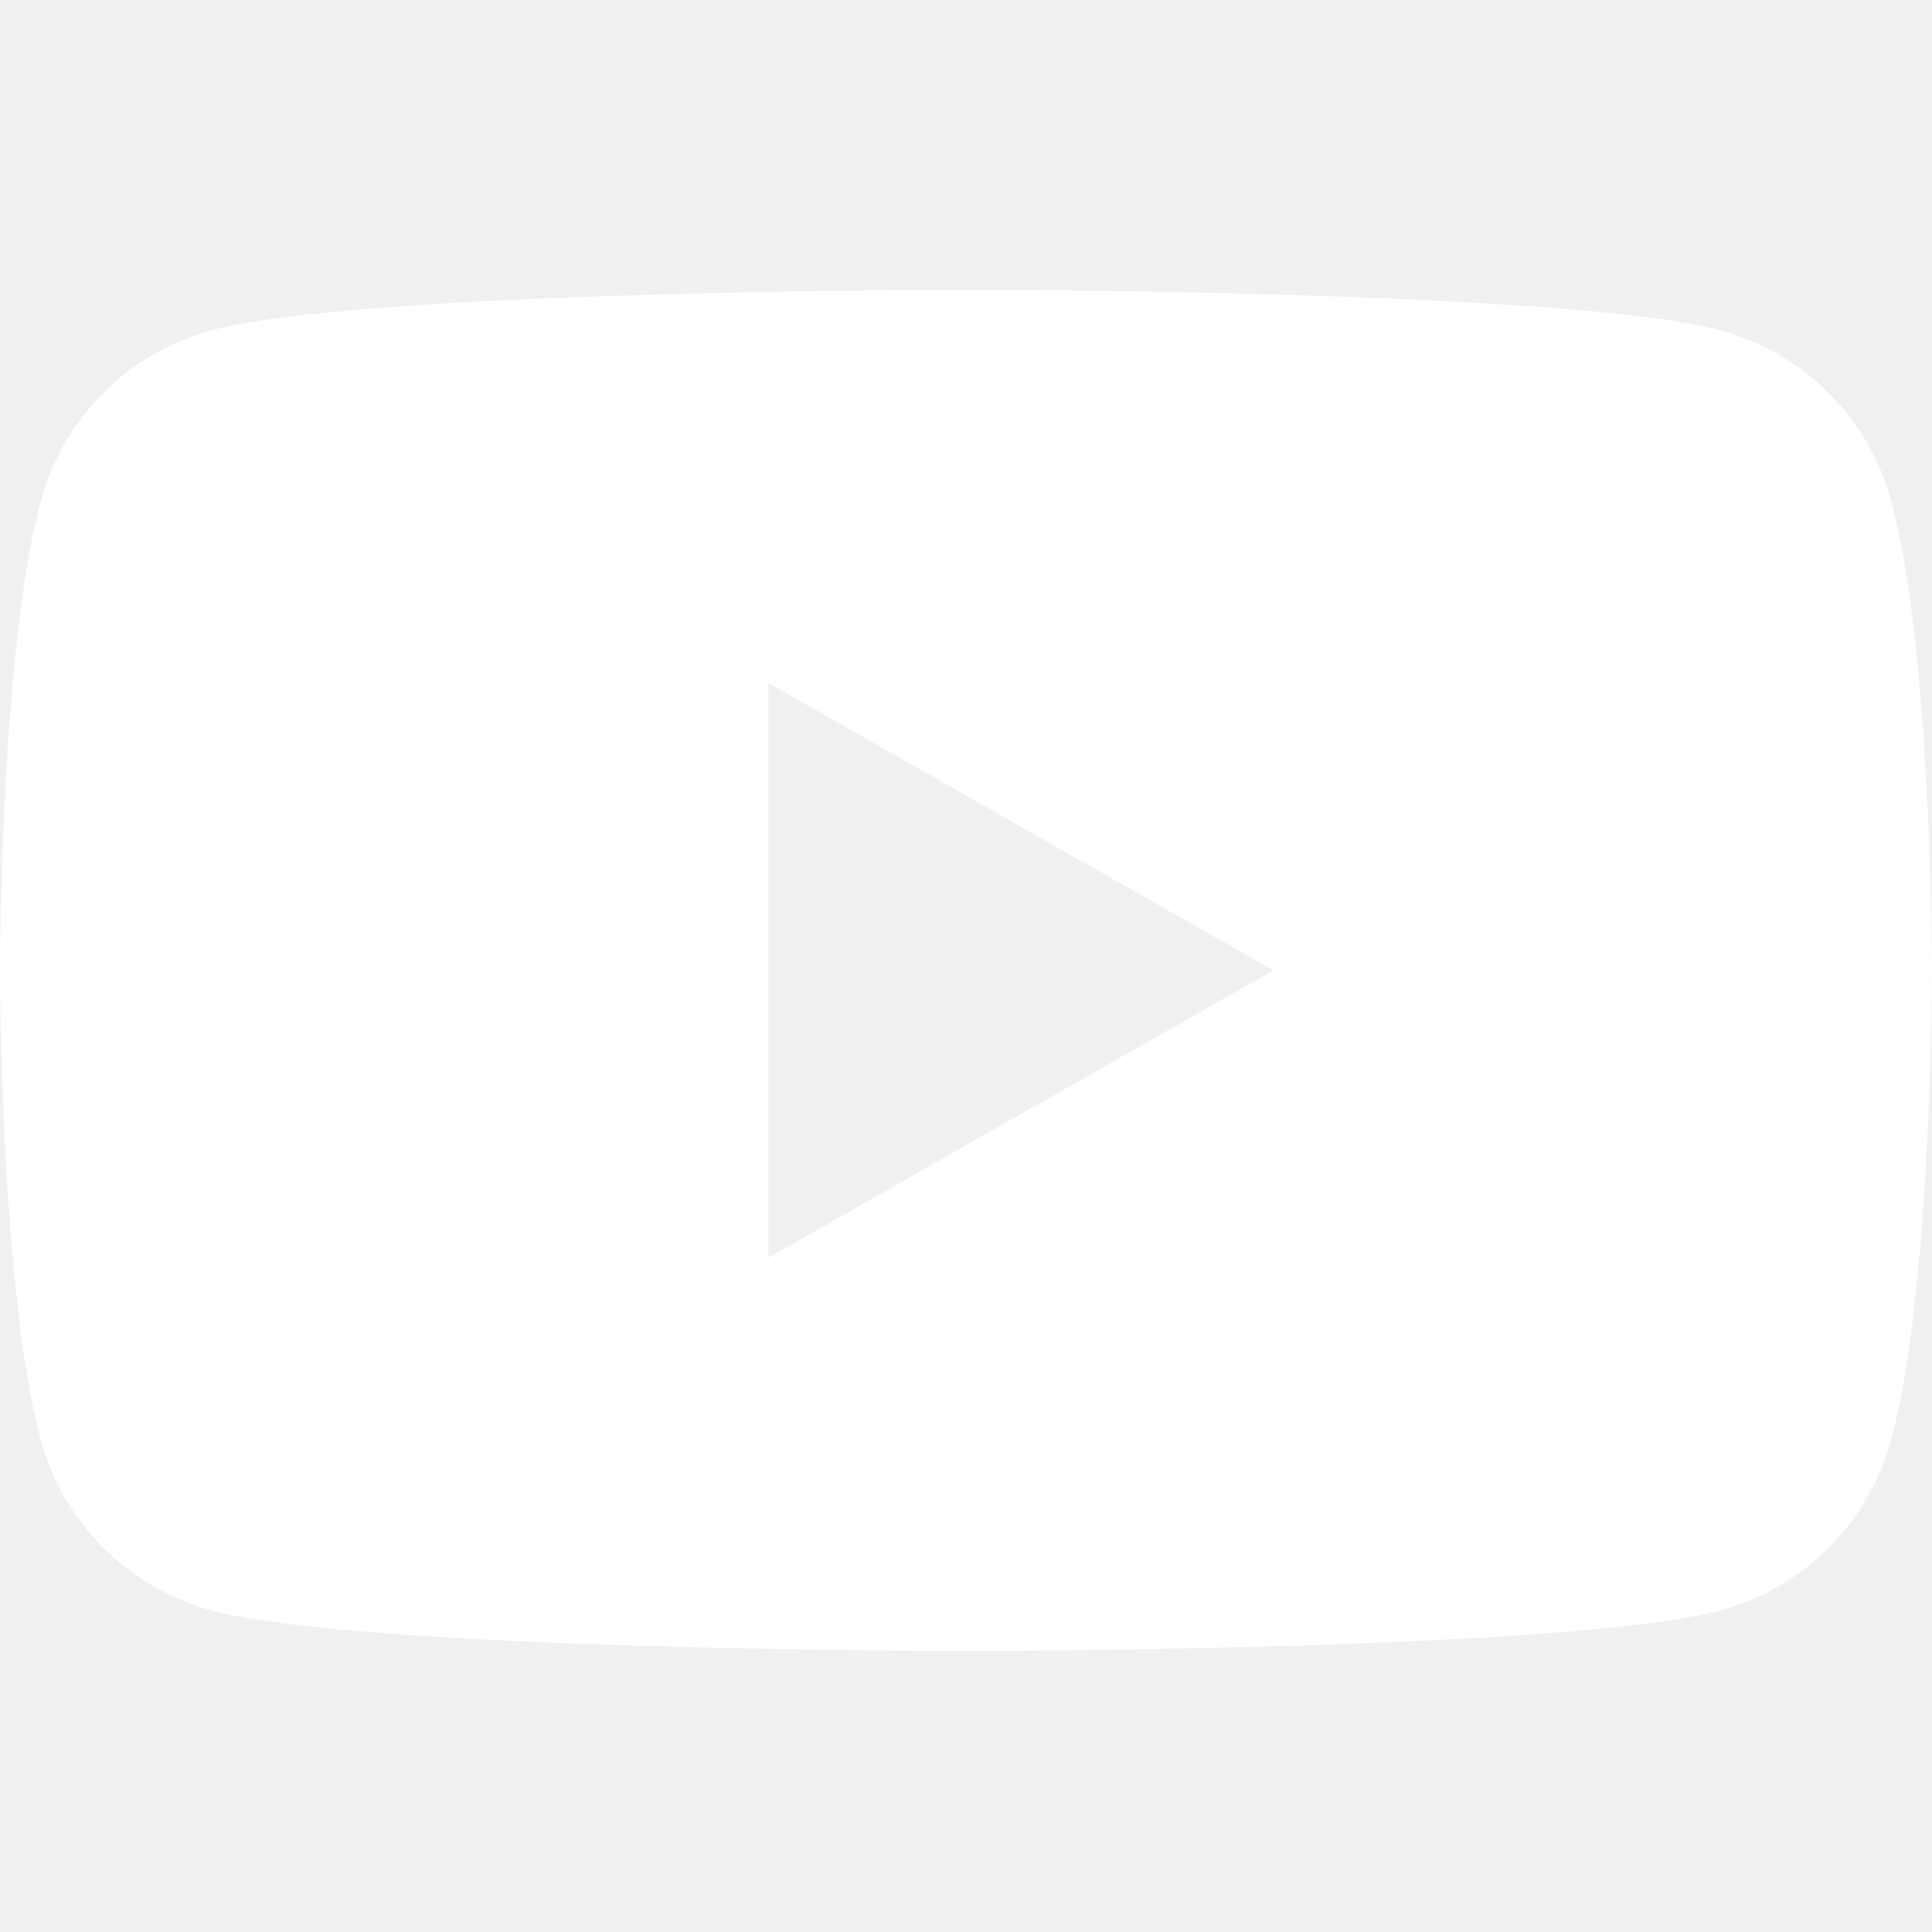
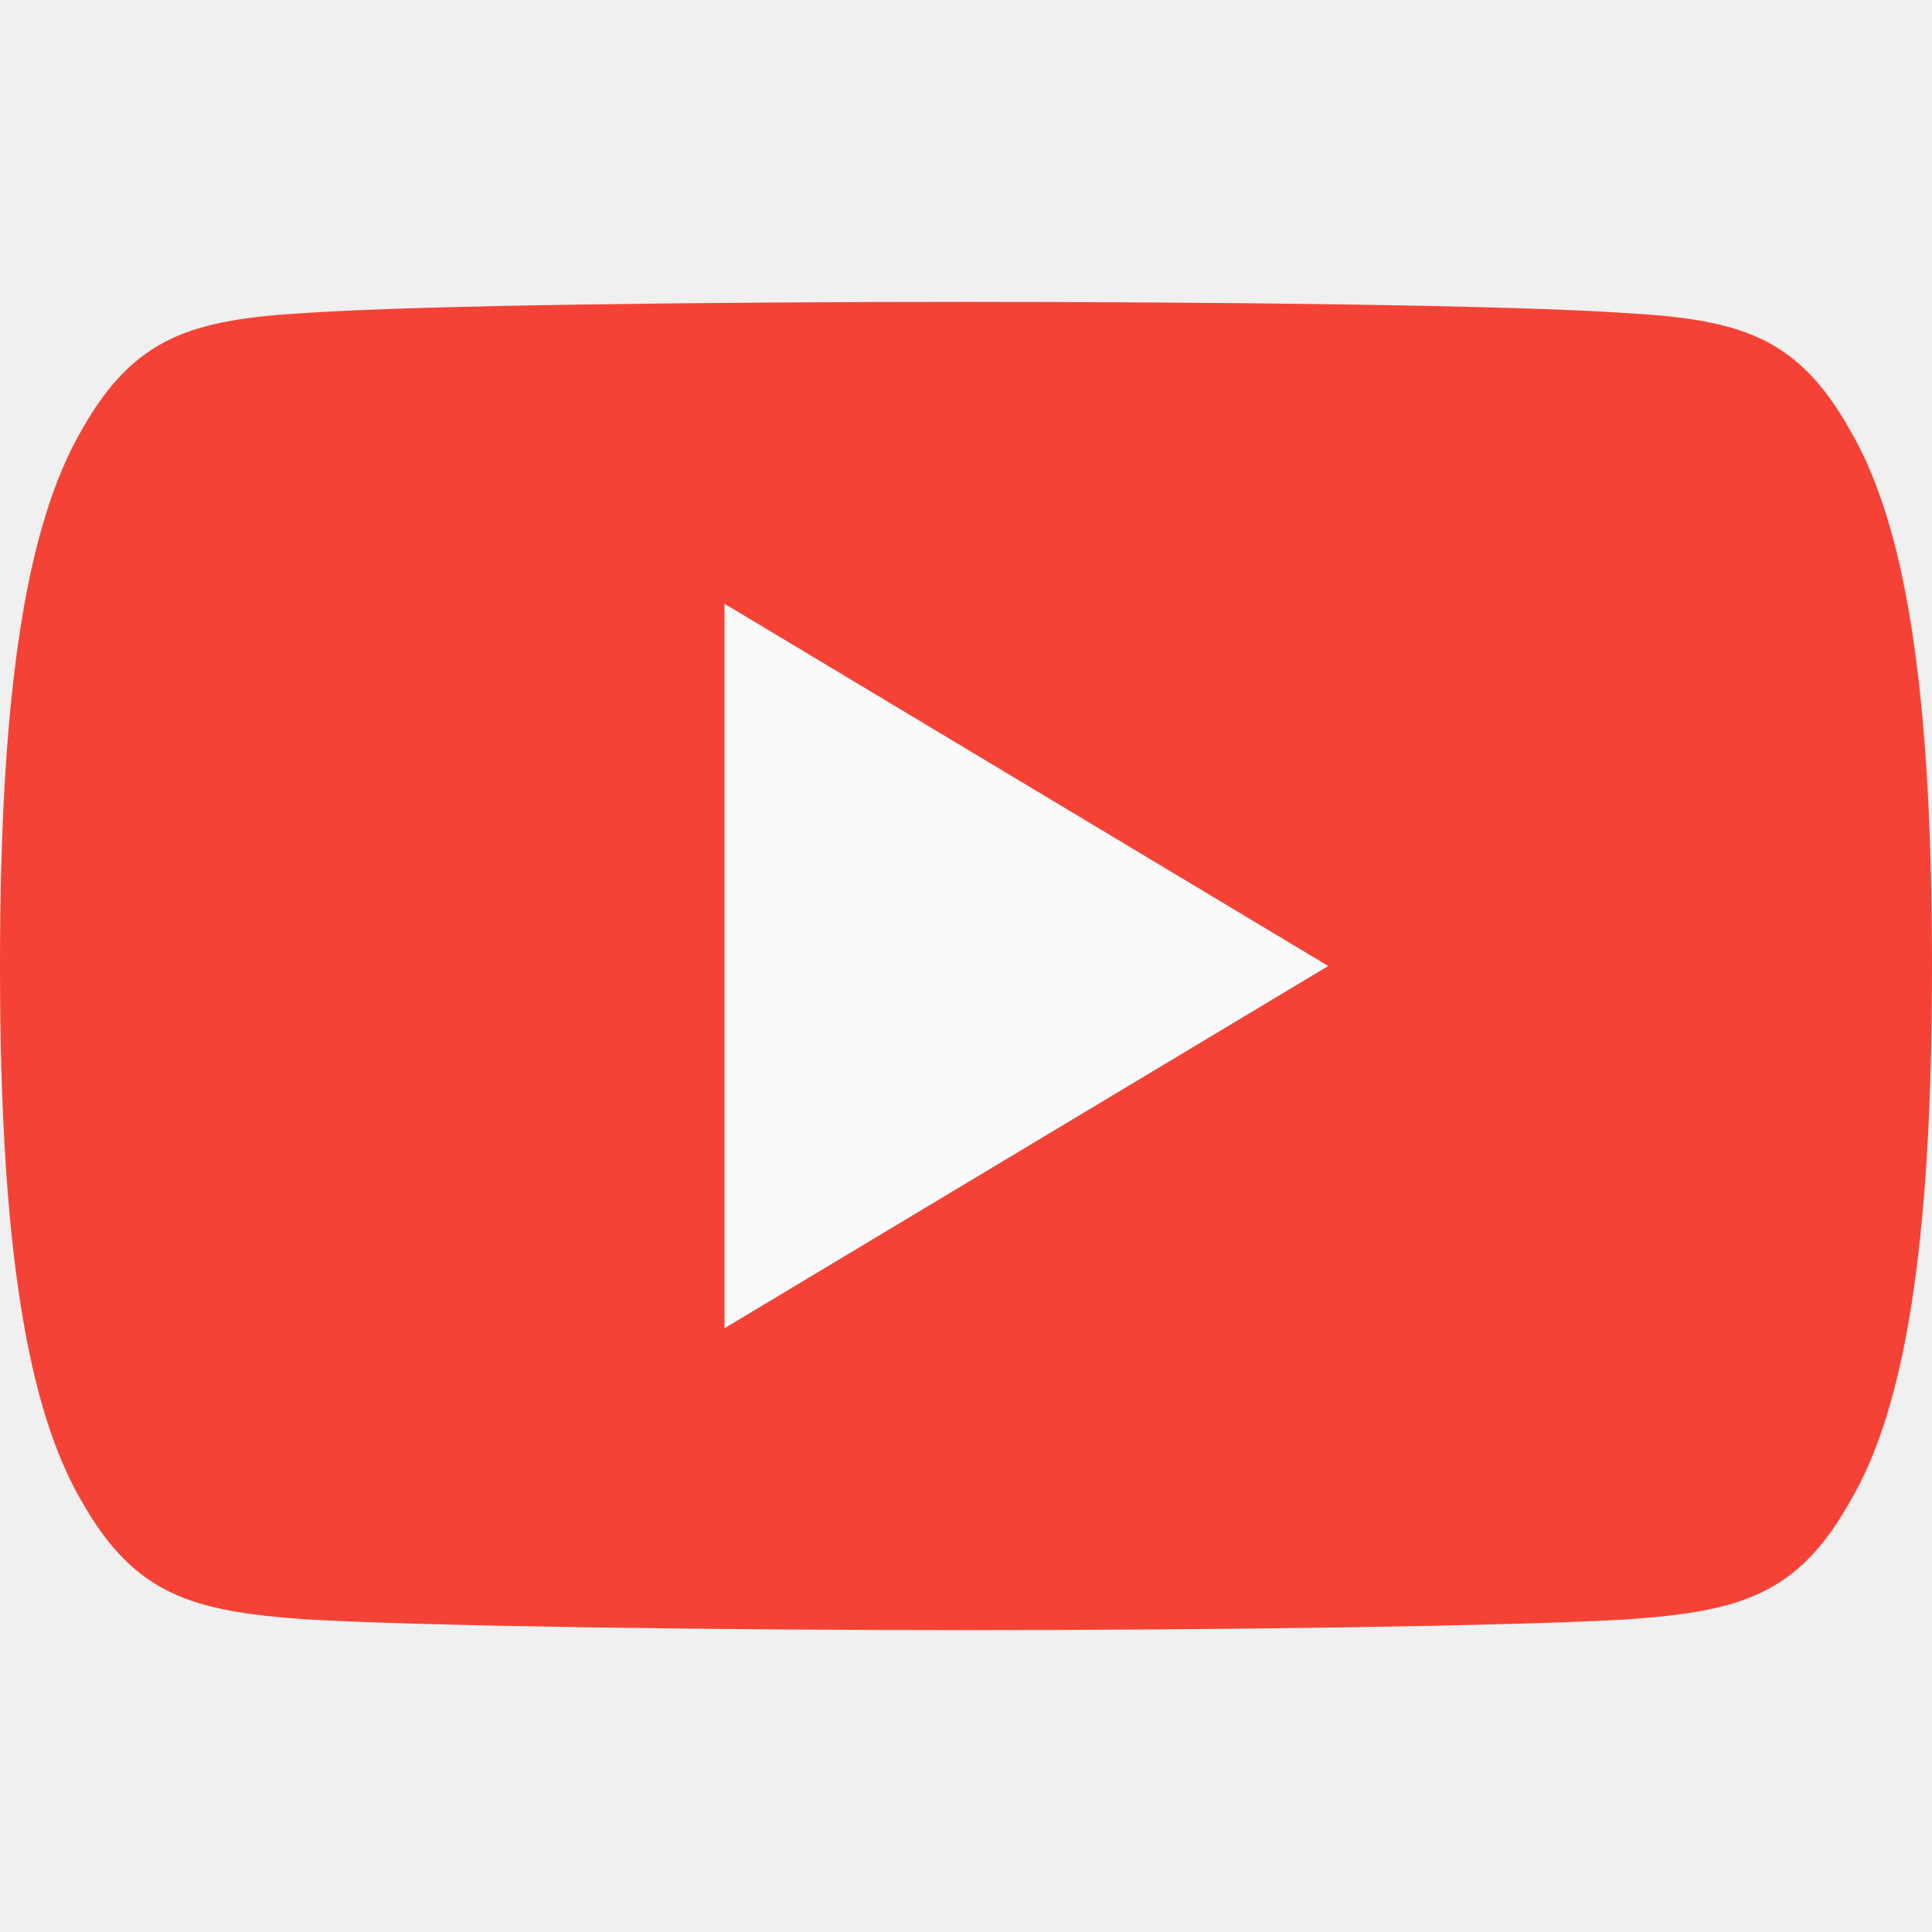
- <svg xmlns="http://www.w3.org/2000/svg" width="200" height="200" viewBox="0 0 200 200" fill="none">
-   <path d="M195.818 52C193.523 43.341 186.739 36.523 178.136 34.205C162.545 30 100 30 100 30C100 30 37.455 30 21.864 34.205C13.261 36.523 6.477 43.341 4.182 52C0 67.704 0 100.455 0 100.455C0 100.455 0 133.205 4.182 148.909C6.477 157.568 13.261 164.386 21.864 166.705C37.455 170.909 100 170.909 100 170.909C100 170.909 162.545 170.909 178.136 166.705C186.739 164.386 193.523 157.568 195.818 148.909C200 133.205 200 100.455 200 100.455C200 100.455 200 67.704 195.818 52ZM79.546 130.193V70.716L131.818 100.455L79.546 130.193Z" fill="white" />
+ <svg xmlns="http://www.w3.org/2000/svg" version="1.1" id="Capa_1" x="0px" y="0px" viewBox="0 0 512 512" style="enable-background:new 0 0 512 512;" xml:space="preserve">
+   <g>
+     <path style="fill:#F44336;" d="M490.24,113.92c-13.888-24.704-28.96-29.248-59.648-30.976C399.936,80.864,322.848,80,256.064,80   c-66.912,0-144.032,0.864-174.656,2.912c-30.624,1.76-45.728,6.272-59.744,31.008C7.36,138.592,0,181.088,0,255.904   C0,255.968,0,256,0,256c0,0.064,0,0.096,0,0.096v0.064c0,74.496,7.36,117.312,21.664,141.728   c14.016,24.704,29.088,29.184,59.712,31.264C112.032,430.944,189.152,432,256.064,432c66.784,0,143.872-1.056,174.56-2.816   c30.688-2.08,45.76-6.56,59.648-31.264C504.704,373.504,512,330.688,512,256.192c0,0,0-0.096,0-0.16c0,0,0-0.064,0-0.096   C512,181.088,504.704,138.592,490.24,113.92z" />
+     <polygon style="fill:#FAFAFA;" points="192,352 192,160 352,256  " />
+   </g>
+   <g>
+ </g>
+   <g>
+ </g>
+   <g>
+ </g>
+   <g>
+ </g>
+   <g>
+ </g>
+   <g>
+ </g>
+   <g>
+ </g>
+   <g>
+ </g>
+   <g>
+ </g>
+   <g>
+ </g>
+   <g>
+ </g>
+   <g>
+ </g>
+   <g>
+ </g>
+   <g>
+ </g>
+   <g>
+ </g>
</svg>
